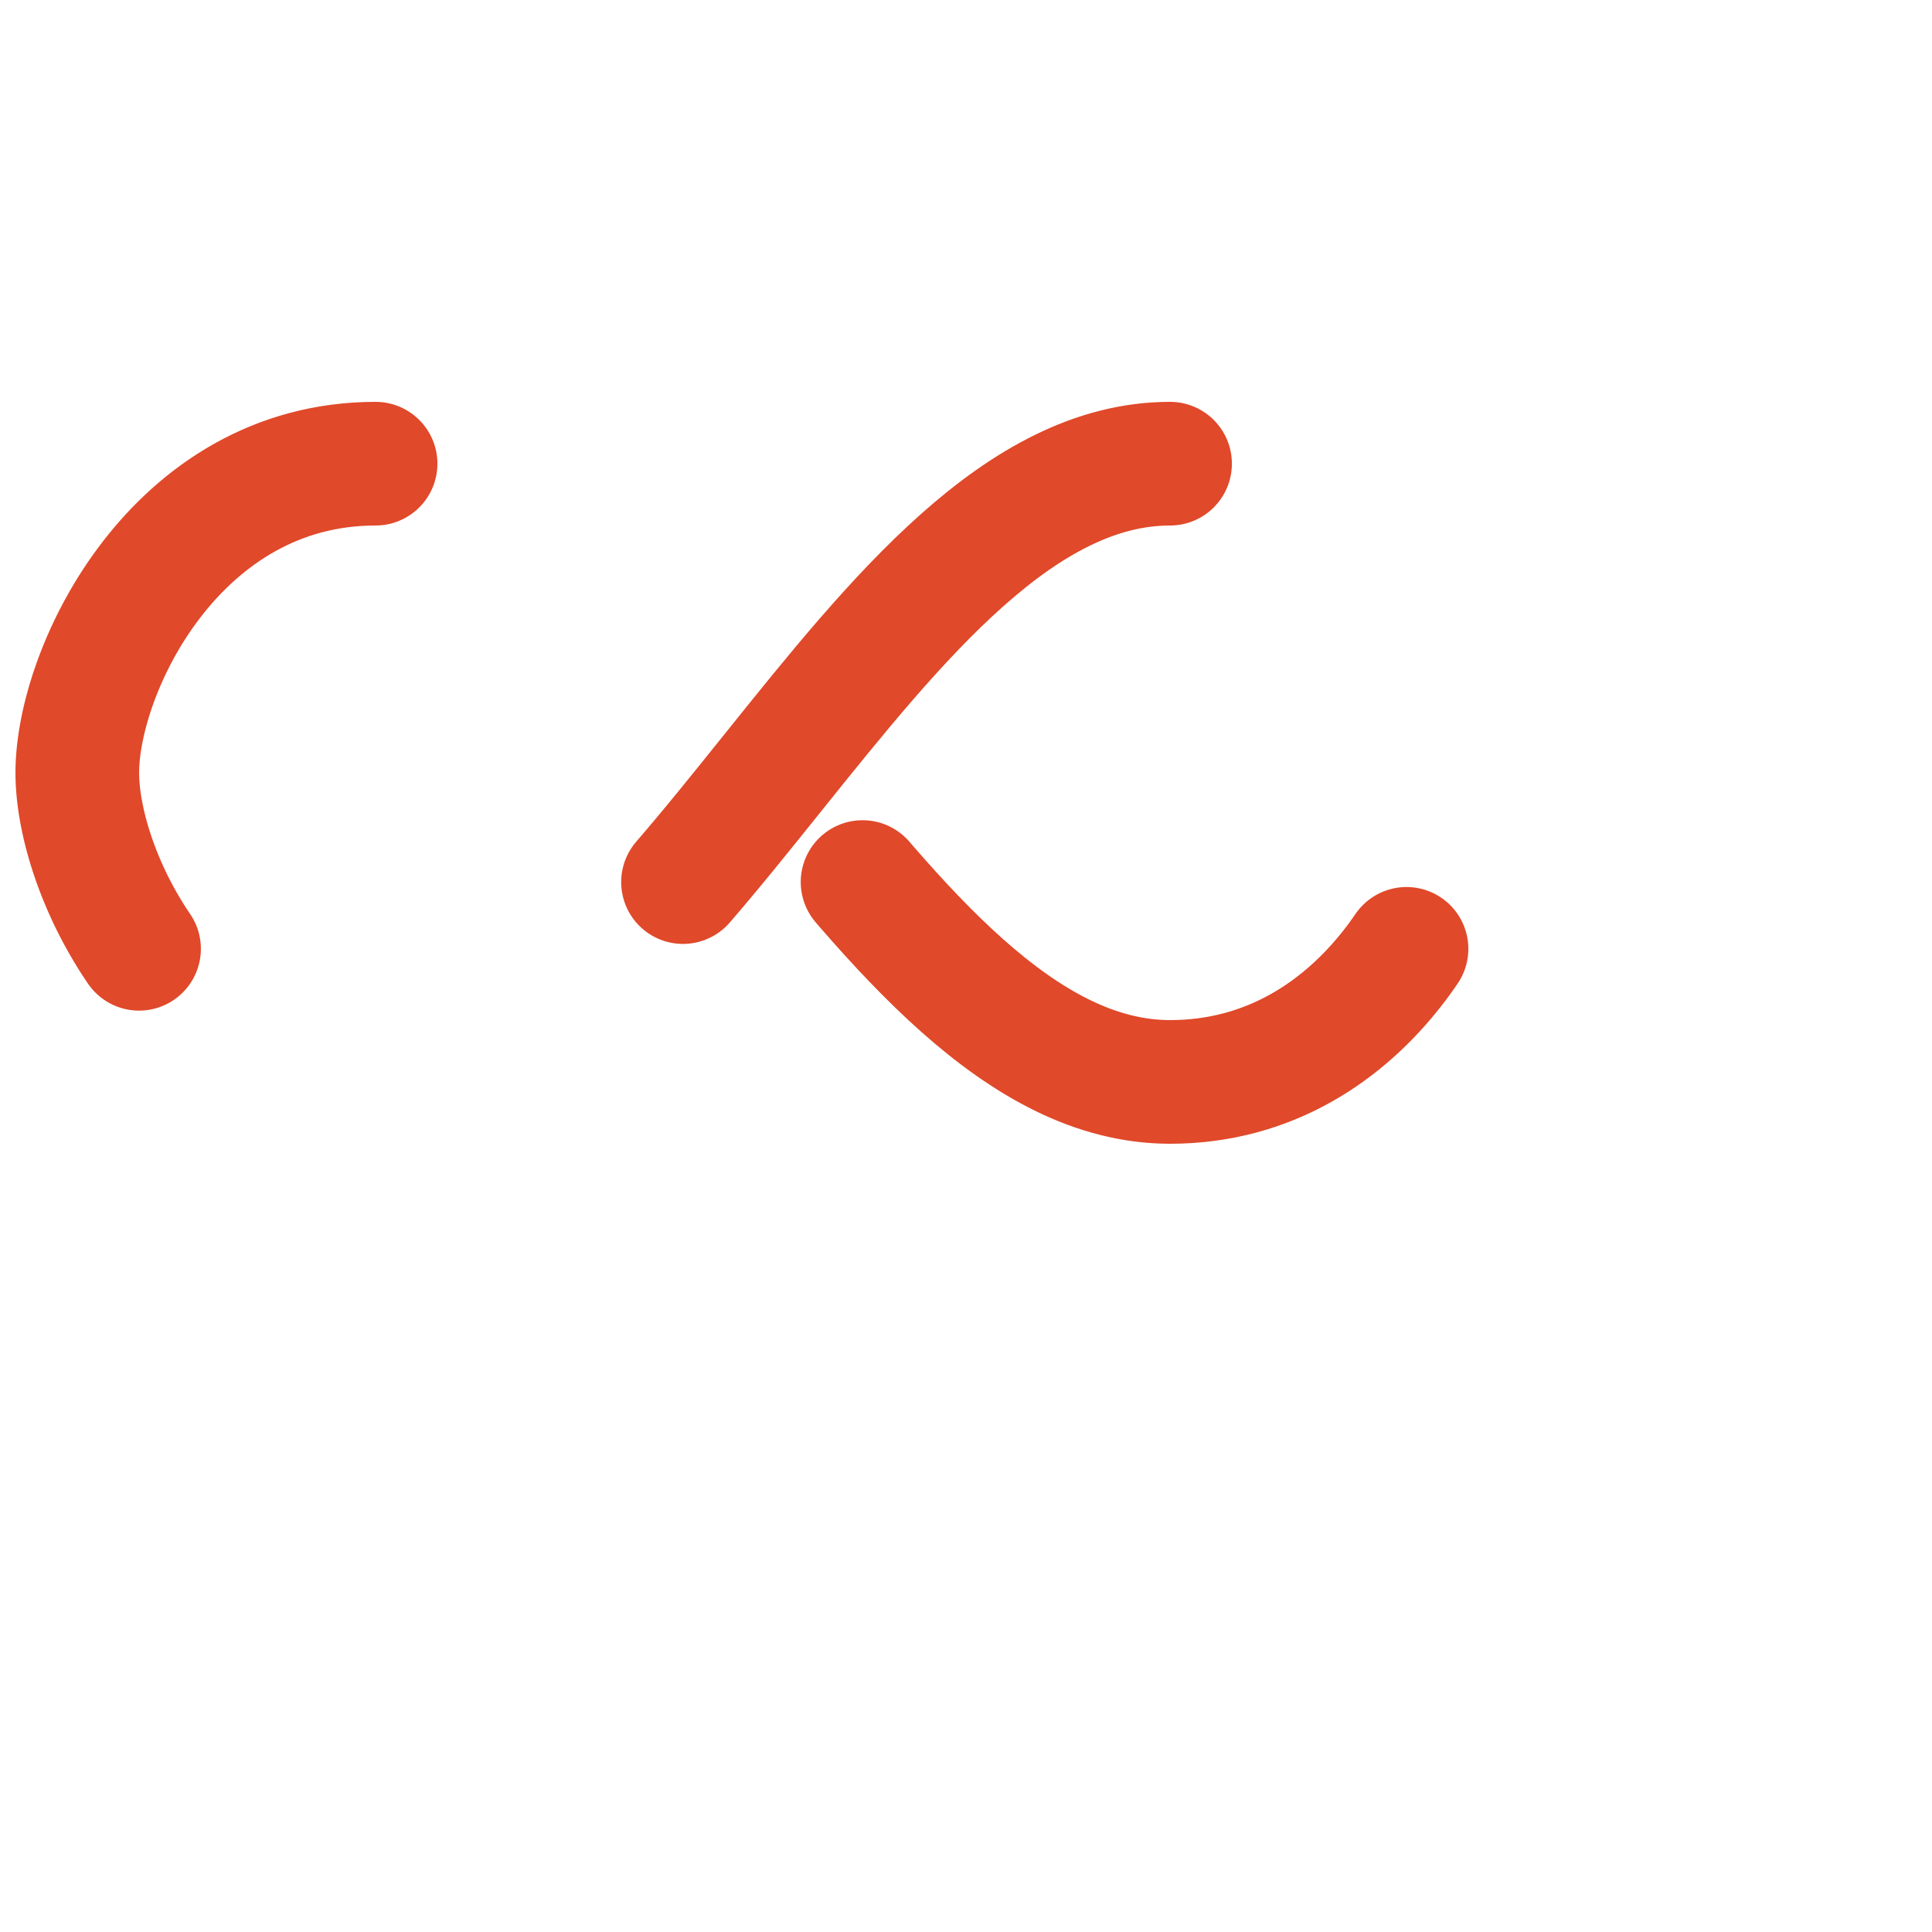
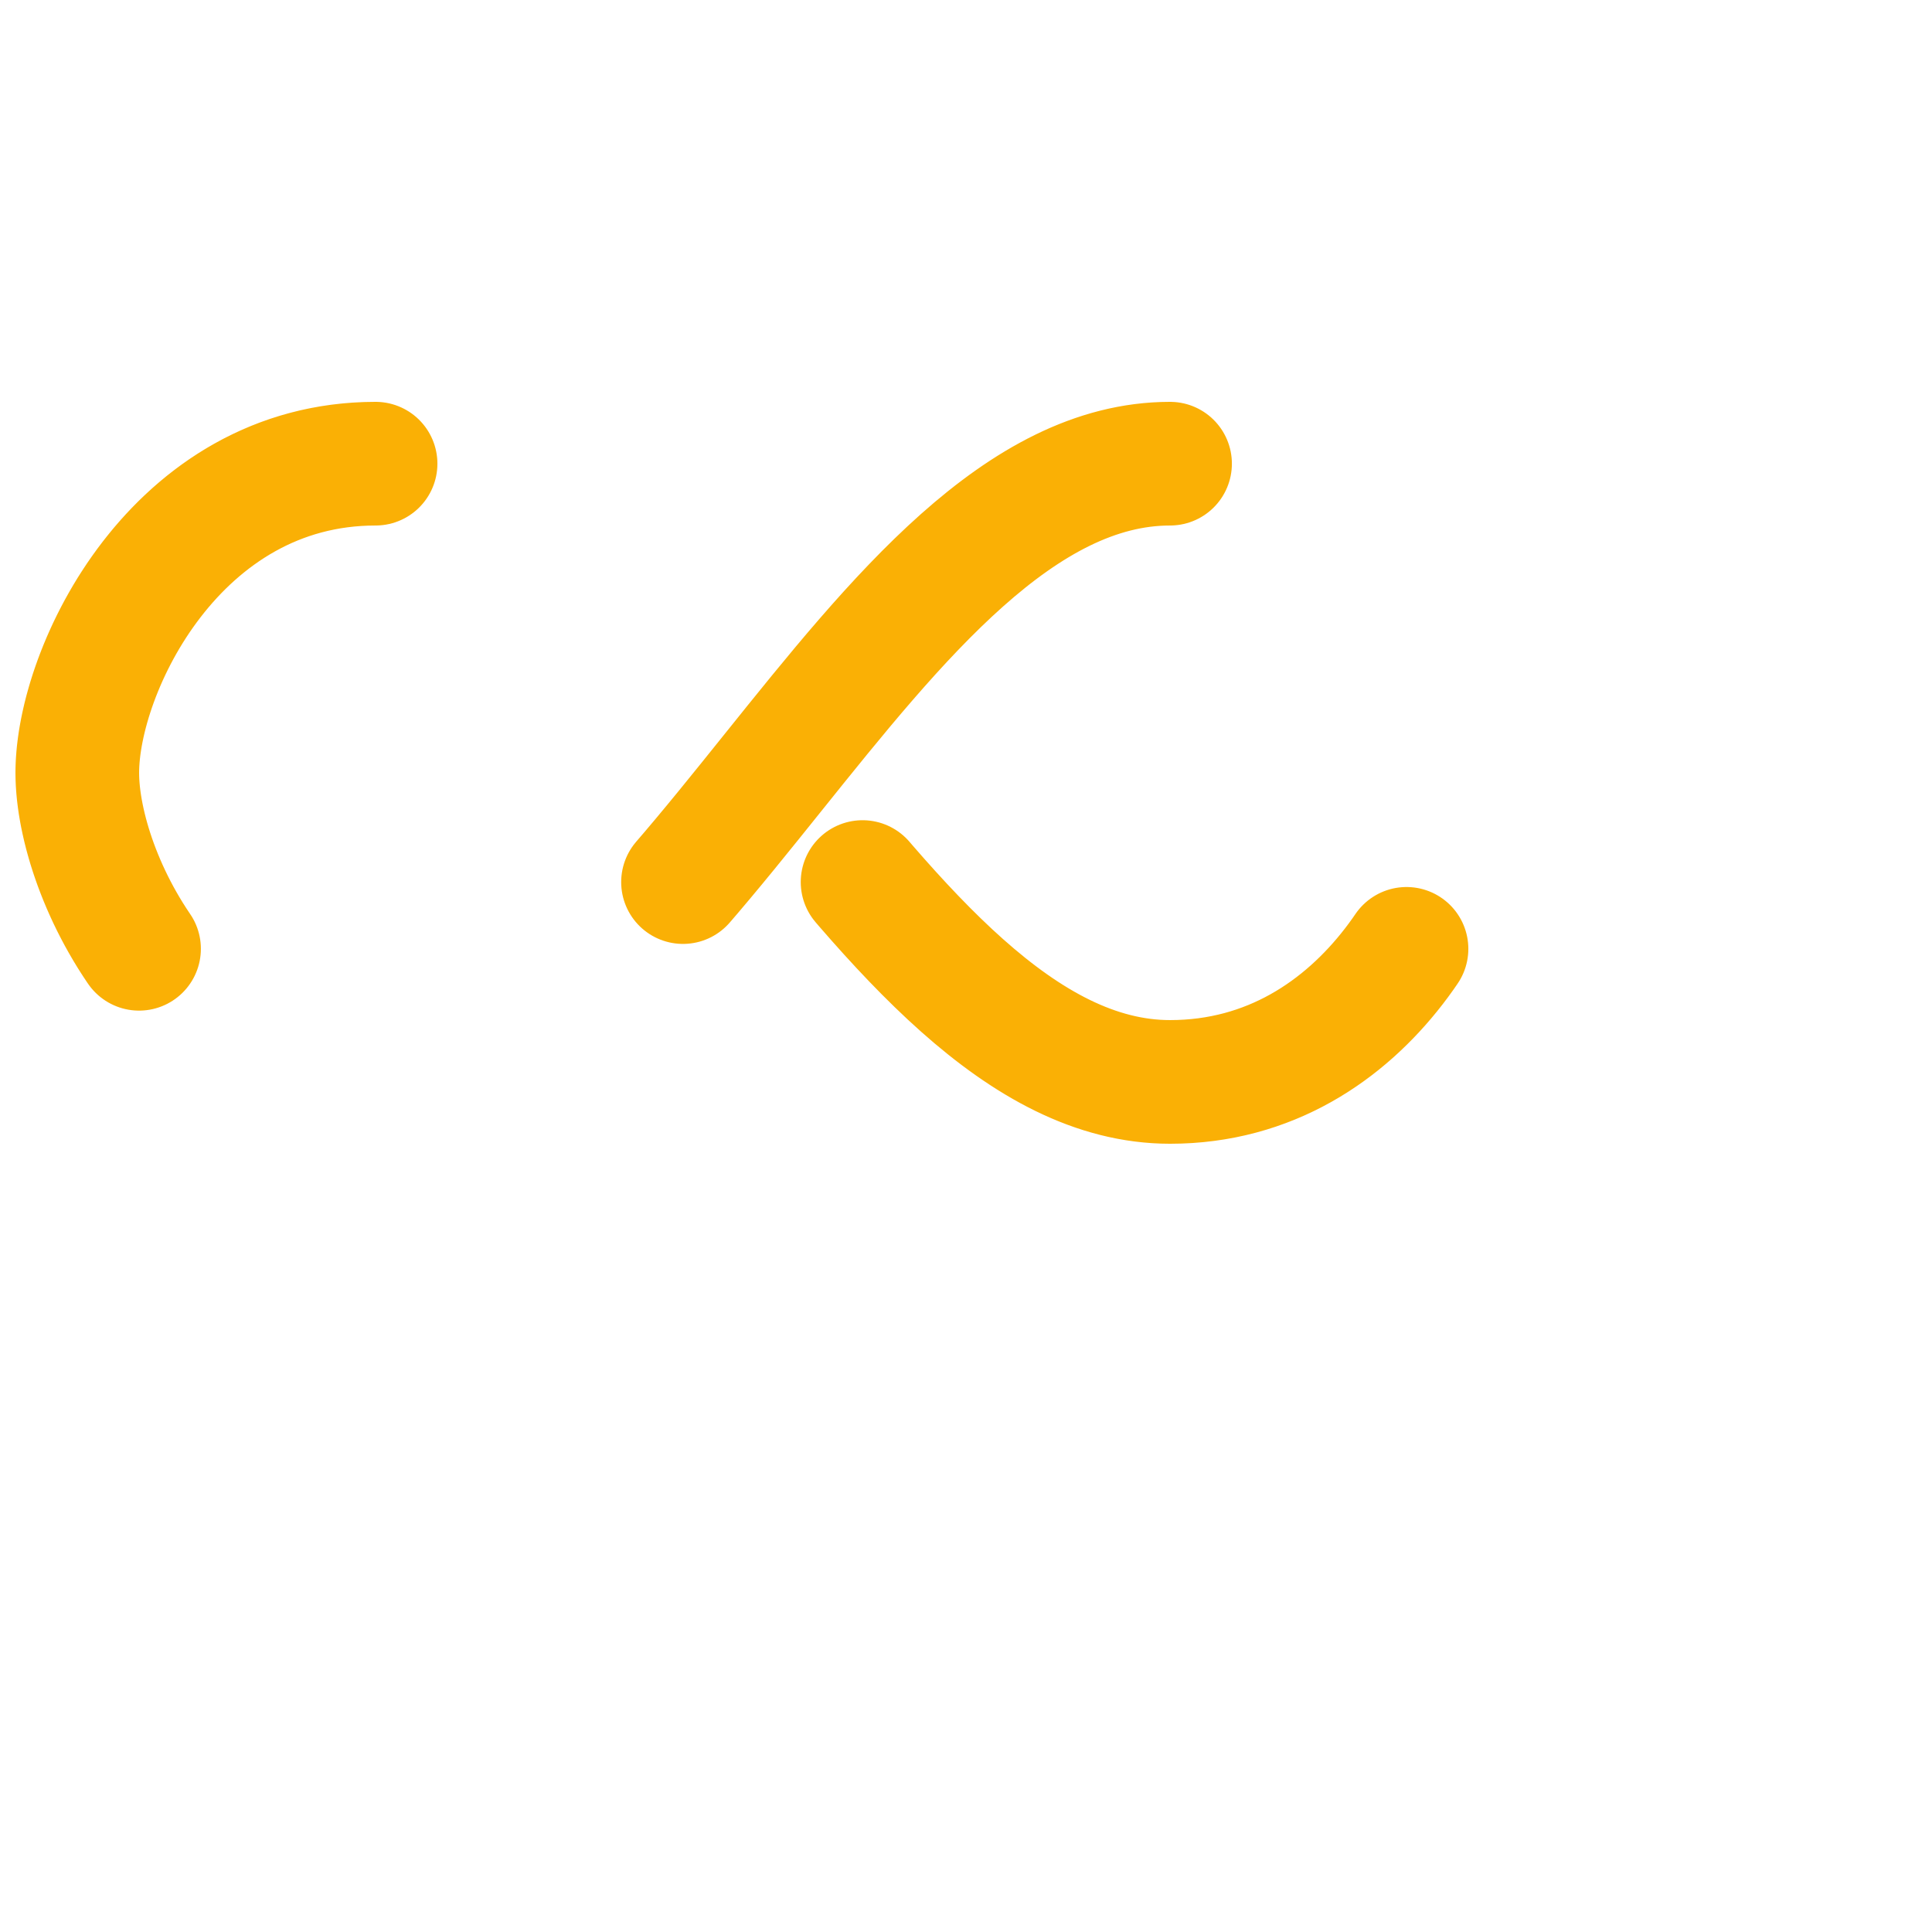
<svg xmlns="http://www.w3.org/2000/svg" style="margin: auto; background: none; display: block; shape-rendering: auto;" width="200px" height="200px" viewBox="0 0 100 100" preserveAspectRatio="xMidYMid">
-   <path fill="none" stroke="#e0492a" stroke-width="8" stroke-dasharray="42.765 42.765" d="M24.3 30C11.4 30 5 43.3 5 50s6.4 20 19.3 20c19.3 0 32.1-40 51.4-40 C88.6 30 95 43.3 95 50s-6.4 20-19.3 20C56.4 70 43.6 30 24.3 30z" stroke-linecap="round" style="transform:scale(0.8);transform-origin:50px 50px">
+   <path fill="none" stroke="#fab005" stroke-width="8" stroke-dasharray="42.765 42.765" d="M24.3 30C11.4 30 5 43.3 5 50s6.4 20 19.3 20c19.3 0 32.1-40 51.4-40 C88.6 30 95 43.3 95 50s-6.4 20-19.3 20C56.4 70 43.6 30 24.3 30z" stroke-linecap="round" style="transform:scale(0.8);transform-origin:50px 50px">
    <animate attributeName="stroke-dashoffset" repeatCount="indefinite" dur="1s" keyTimes="0;1" values="0;256.589" />
  </path>
</svg>
